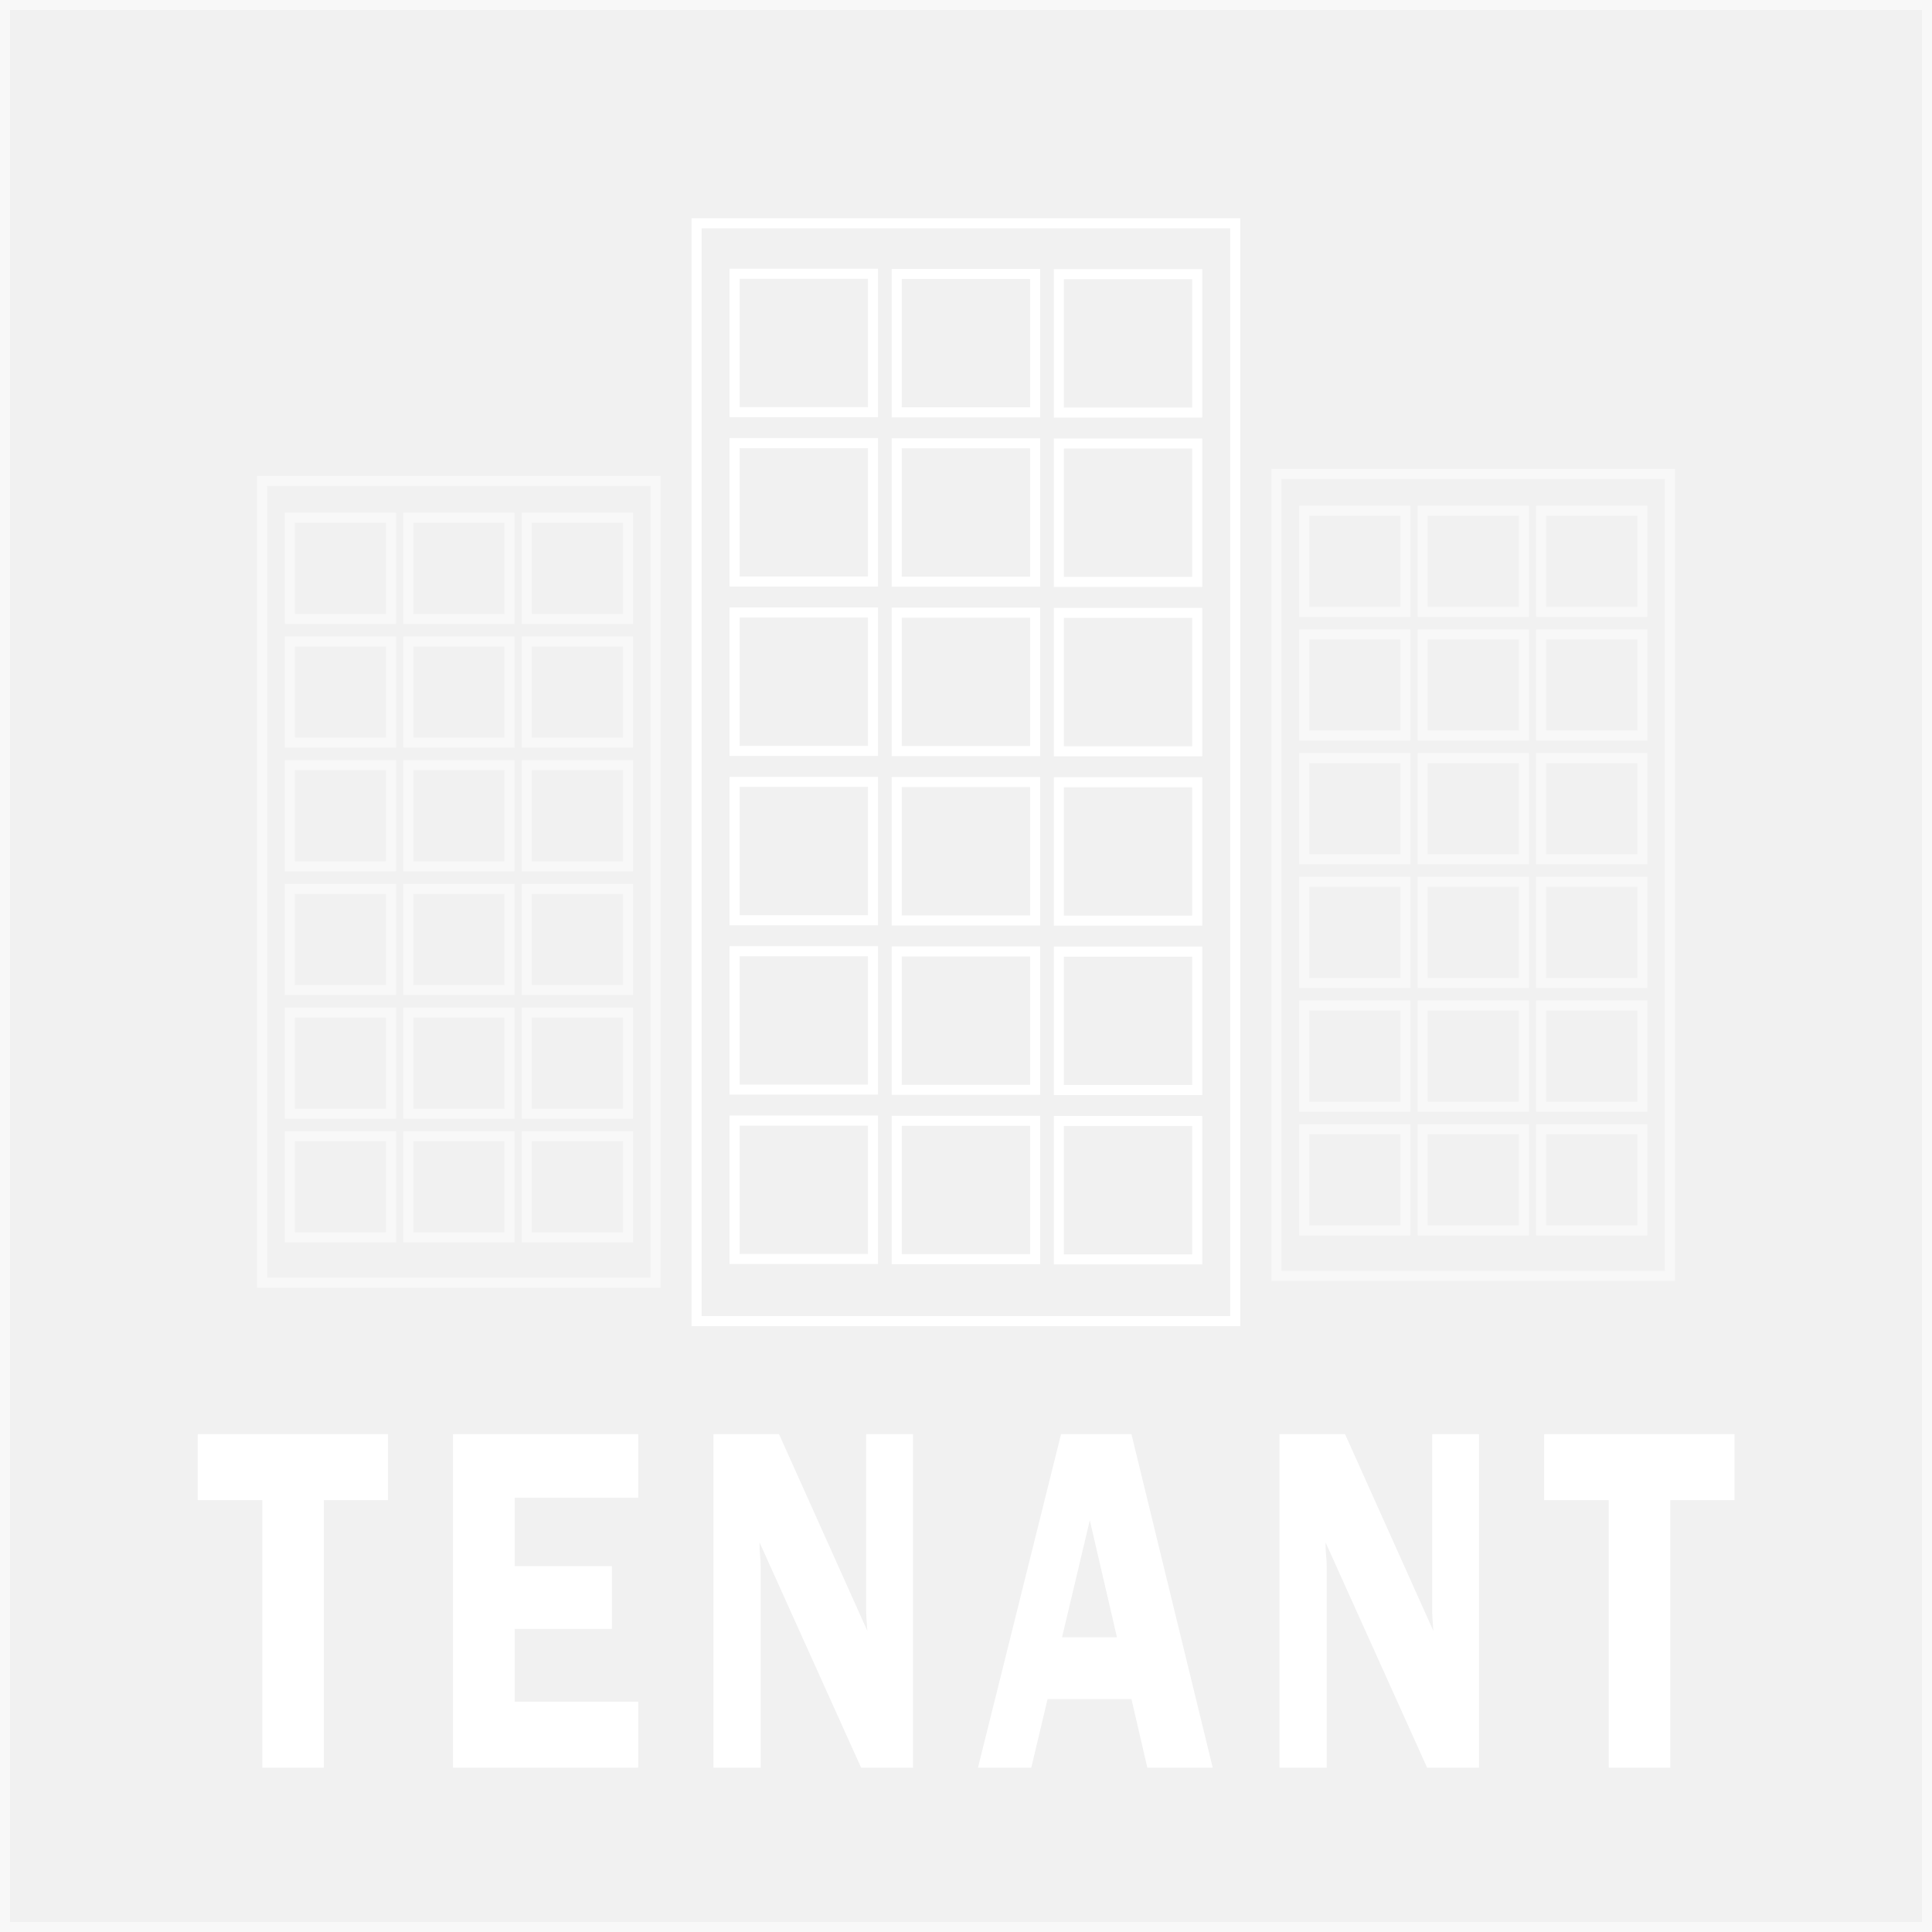
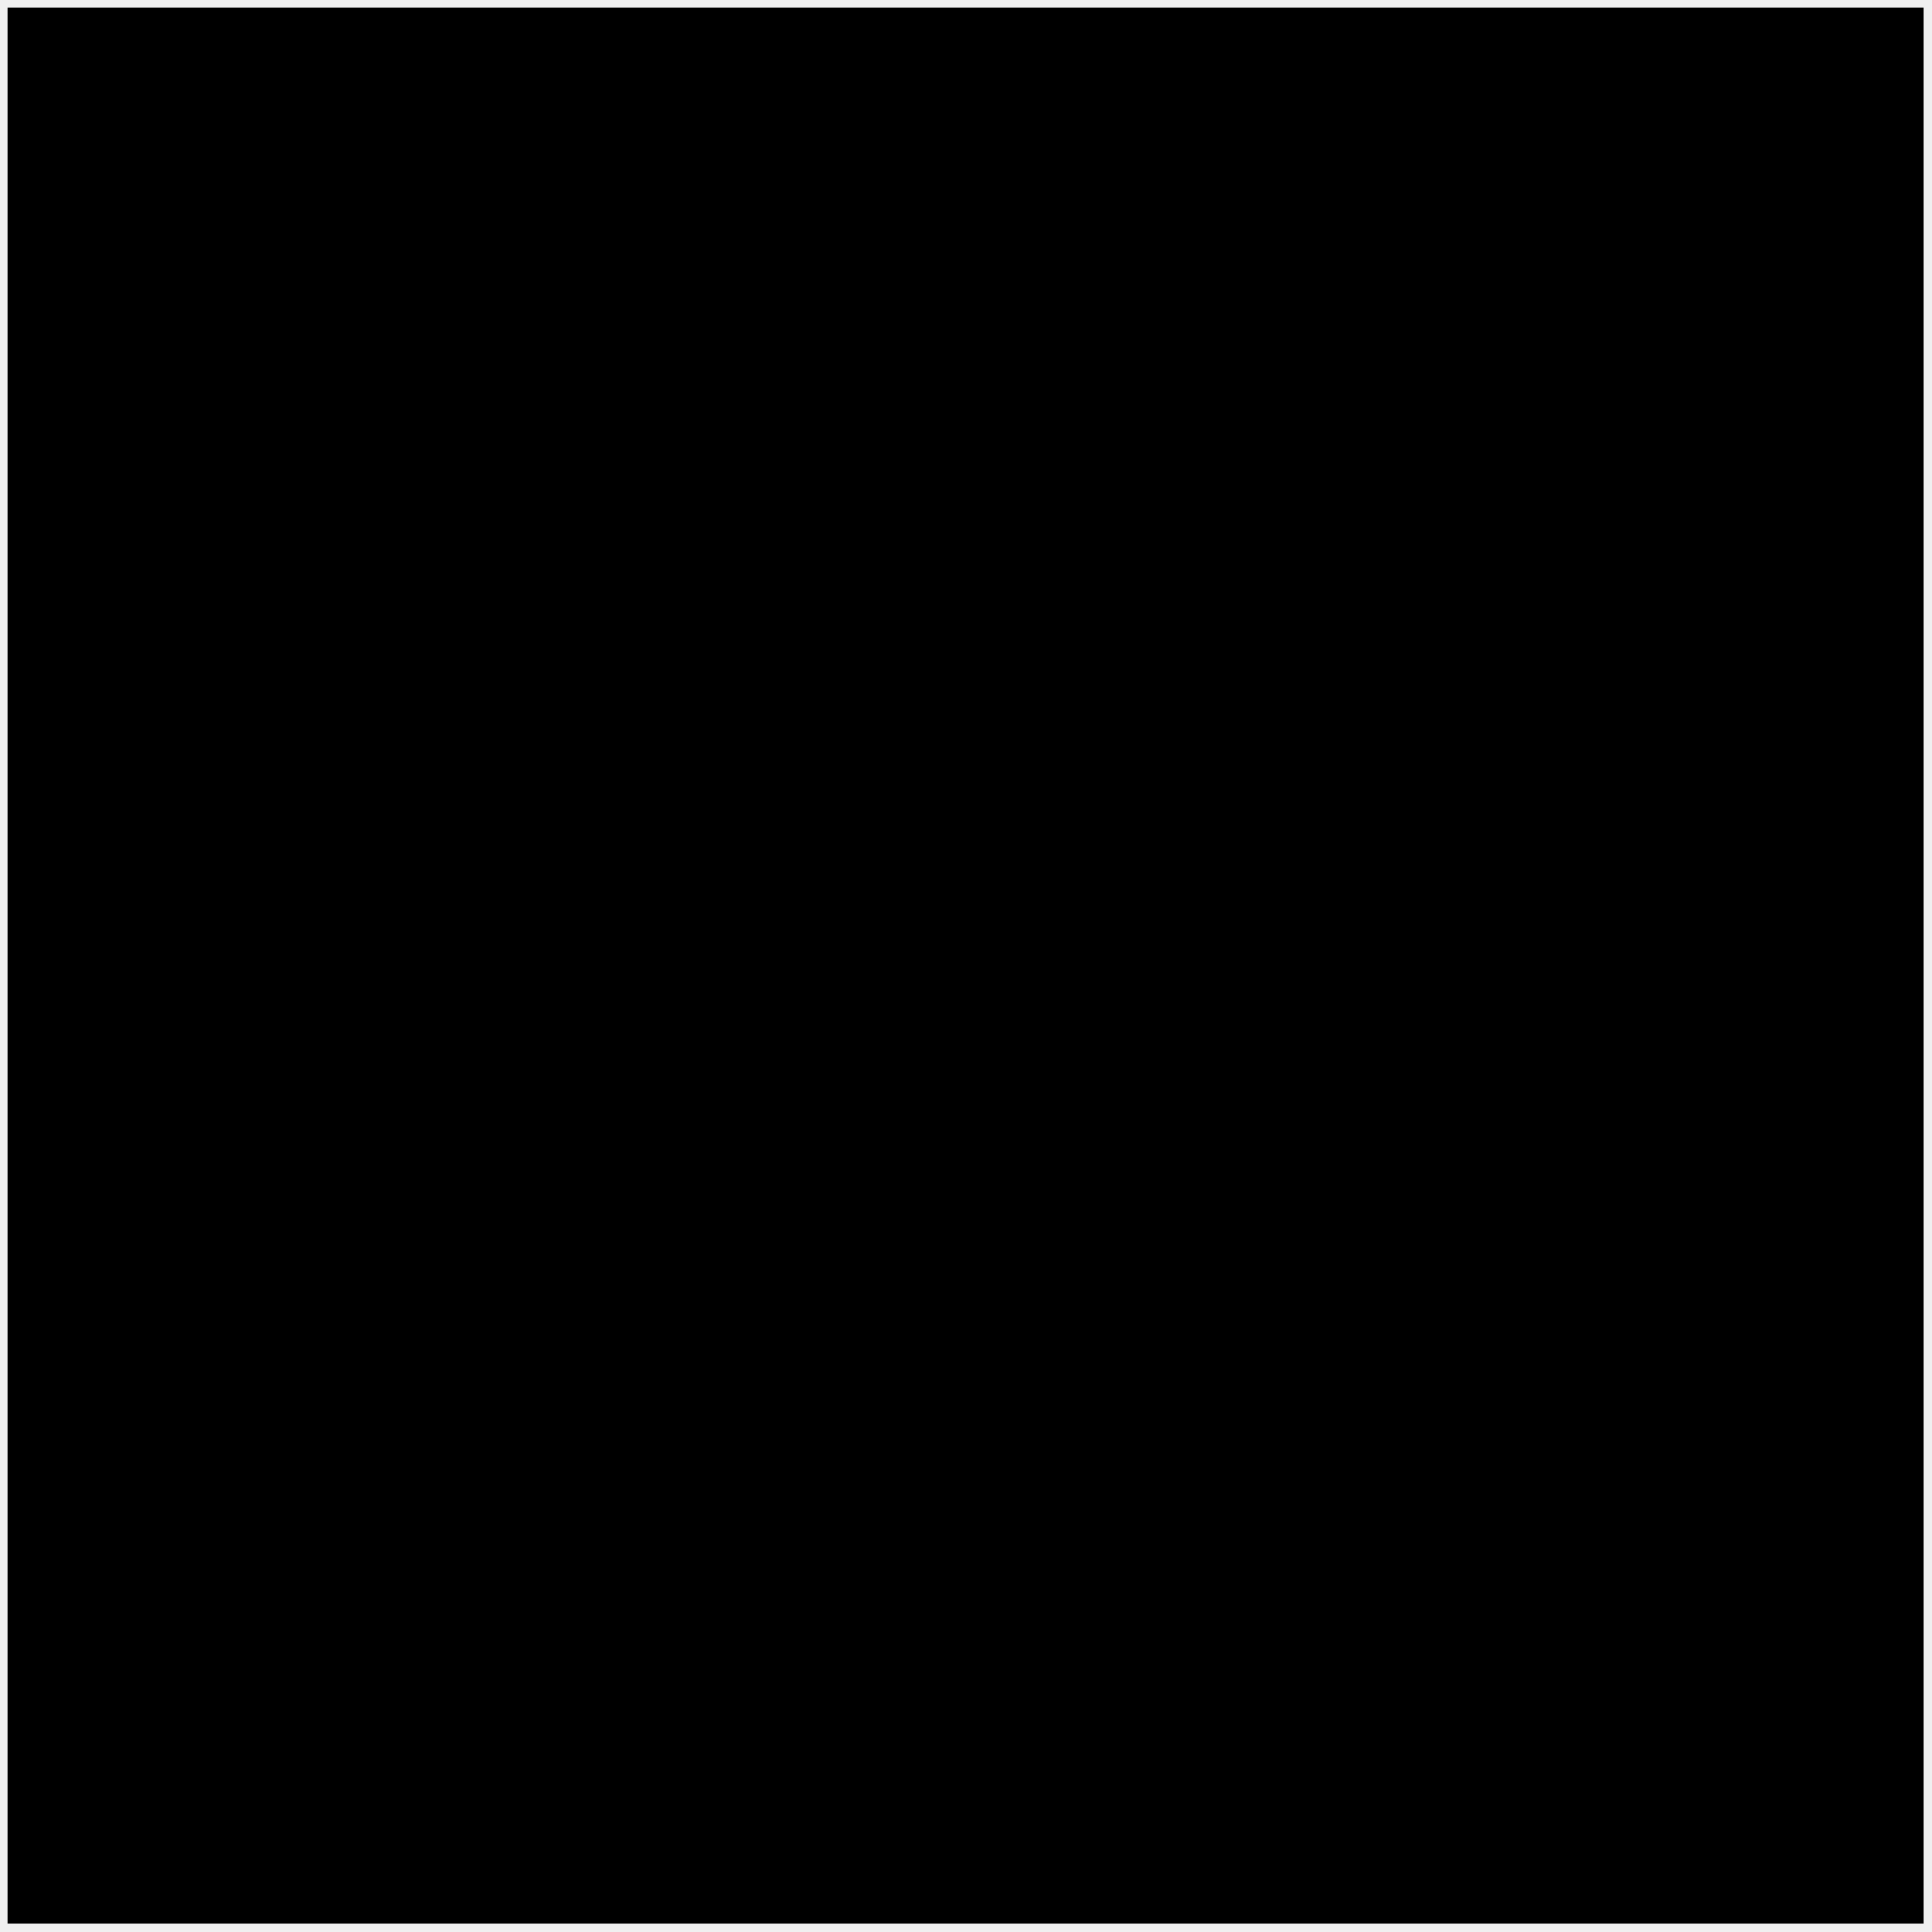
- <svg xmlns="http://www.w3.org/2000/svg" id="Layer_2" viewBox="0 0 96.05 96.05">
-   <defs>
-     <style>.cls-1{fill:#fff;}.cls-2{stroke:#fff;}.cls-2,.cls-3{fill:none;}.cls-2,.cls-3,.cls-4{stroke-miterlimit:10;stroke-width:.5px;}.cls-3,.cls-4{stroke:rgba(255,255,255,.5);}.cls-4{fill:rgba(255,255,255,.05);}</style>
-   </defs>
-   <g id="Layer_1-2">
+ <svg xmlns="http://www.w3.org/2000/svg" viewBox="0 0 31.19 31.19">
+   <g>
+     <rect class="rect-background" x=".12" y=".12" width="30.94" height="30.94" />
    <g>
-       <rect class="cls-4" x=".25" y=".25" width="95.55" height="95.55" />
      <g>
-         <path class="cls-1" d="M19.29,71.3v3.28h-3.19v13.3h-3.06v-13.3h-3.21v-3.28h9.47Z" />
-         <path class="cls-1" d="M31.73,74.46h-6.14v3.4h4.83v3.12h-4.83v3.62h6.14v3.28h-9.21v-16.58h9.21v3.16Z" />
-         <path class="cls-1" d="M45.39,71.3v16.58h-2.58l-5.05-11.2c0,.28,.01,.47,.02,.56,.03,.28,.04,.52,.04,.72v9.92h-2.35v-16.58h3.26l4.39,9.78c-.04-.49-.06-.85-.06-1.11v-8.67h2.33Z" />
-         <path class="cls-1" d="M56.25,71.3l4.04,16.58h-3.25l-.79-3.41h-4.17l-.81,3.41h-2.65l4.13-16.58h3.5Zm-3.45,10.1h2.73l-1.35-5.82-1.38,5.82Z" />
-         <path class="cls-1" d="M73.53,71.3v16.58h-2.58l-5.05-11.2c0,.28,.01,.47,.02,.56,.03,.28,.04,.52,.04,.72v9.92h-2.35v-16.58h3.26l4.39,9.78c-.04-.49-.06-.85-.06-1.11v-8.67h2.33Z" />
-         <path class="cls-1" d="M86.23,71.3v3.28h-3.19v13.3h-3.06v-13.3h-3.21v-3.28h9.47Z" />
+         <path class="primary-building" d="M12.34,2.97V21.97h6.5V2.97h-6.5Zm2.13,17.92h-1.67v-2.4h1.67v2.4Zm0-2.93h-1.67v-2.4h1.67v2.4Zm0-2.93h-1.67v-2.4h1.67v2.4Zm0-2.93h-1.67v-2.4h1.67v2.4Zm0-2.93h-1.67v-2.4h1.67v2.4Zm0-2.93h-1.67V3.84h1.67v2.4Zm1.96,14.66h-1.67v-2.4h1.67v2.4Zm0-2.93h-1.67v-2.4h1.67v2.4Zm0-2.93h-1.67v-2.4h1.67v2.4Zm0-2.93h-1.67v-2.4h1.67v2.4Zm0-2.93h-1.67v-2.4h1.67v2.4Zm0-2.93h-1.67V3.84h1.67v2.4Zm1.96,14.66h-1.67v-2.4h1.67v2.4Zm0-2.93h-1.67v-2.4h1.67v2.4Zm0-2.93h-1.67v-2.4h1.67v2.4Zm0-2.93h-1.67v-2.4h1.67v2.4Zm0-2.93h-1.67v-2.4h1.67v2.4Zm0-2.93h-1.67V3.84h1.67v2.4Z" />
+         <g>
+           <path class="secondary-building" d="M7.09,7.43v13.88h4.75V7.43H7.09Zm1.56,13.09h-1.22v-1.75h1.22v1.75Zm0-2.14h-1.22v-1.75h1.22v1.75Zm0-2.14h-1.22v-1.75h1.22v1.75Zm0-2.14h-1.22v-1.75h1.22v1.75Zm0-2.14h-1.22v-1.75h1.22v1.75Zm0-2.14h-1.22v-1.75h1.22v1.75Zm1.43,10.71h-1.22v-1.75h1.22v1.75Zm0-2.14h-1.22v-1.75h1.22v1.75Zm0-2.14h-1.22v-1.75h1.22v1.75Zm0-2.14h-1.22v-1.75h1.22v1.75Zm0-2.14h-1.22v-1.75h1.22v1.75Zm0-2.14h-1.22v-1.75h1.22v1.75Zm1.43,10.71h-1.22v-1.75h1.22v1.75Zm0-2.14h-1.22v-1.75h1.22v1.75Zm0-2.14h-1.22v-1.75h1.22v1.75Zm0-2.14h-1.22v-1.75h1.22v1.75Zm0-2.14h-1.22v-1.75h1.22v1.75Zm0-2.14h-1.22v-1.75h1.22v1.75Z" />
+           <path class="secondary-building" d="M19.34,7.31v13.88h4.75V7.31h-4.75Zm1.56,13.09h-1.22v-1.75h1.22v1.75Zm0-2.14h-1.22v-1.75h1.22v1.75Zm0-2.14h-1.22v-1.75h1.22v1.75Zm0-2.14h-1.22v-1.75h1.22v1.75Zm0-2.14h-1.22v-1.75h1.22v1.75Zm0-2.14h-1.22v-1.75h1.22v1.75Zm1.43,10.71h-1.22v-1.75h1.22v1.75Zm0-2.14h-1.22v-1.75h1.22v1.75Zm0-2.14h-1.22v-1.75h1.22v1.75Zm0-2.14h-1.22v-1.75h1.22v1.75Zm0-2.14h-1.22v-1.75h1.22v1.75Zm0-2.14h-1.22v-1.75h1.22v1.75Zm1.43,10.71h-1.22v-1.75h1.22v1.75Zm0-2.14h-1.22v-1.75h1.22v1.75Zm0-2.14h-1.22v-1.75h1.22v1.75Zm0-2.14h-1.22v-1.75h1.22v1.75Zm0-2.14h-1.22v-1.75h1.22v1.75Zm0-2.14h-1.22v-1.75h1.22v1.75Z" />
+         </g>
      </g>
-       <path class="cls-2" d="M34.63,11.1v54.58h26.78V11.1h-26.78Zm8.77,51.49h-6.88v-6.88h6.88v6.88Zm0-8.42h-6.88v-6.88h6.88v6.88Zm0-8.42h-6.88v-6.88h6.88v6.88Zm0-8.42h-6.88v-6.88h6.88v6.88Zm0-8.42h-6.88v-6.88h6.88v6.88Zm0-8.42h-6.88v-6.88h6.88v6.88Zm8.06,42.11h-6.88v-6.88h6.88v6.88Zm0-8.42h-6.88v-6.88h6.88v6.88Zm0-8.42h-6.88v-6.88h6.88v6.88Zm0-8.42h-6.88v-6.88h6.88v6.88Zm0-8.42h-6.88v-6.88h6.88v6.88Zm0-8.42h-6.88v-6.88h6.88v6.88Zm8.06,42.11h-6.88v-6.88h6.88v6.88Zm0-8.42h-6.88v-6.88h6.88v6.88Zm0-8.42h-6.88v-6.88h6.88v6.88Zm0-8.42h-6.88v-6.88h6.88v6.88Zm0-8.42h-6.88v-6.88h6.88v6.88Zm0-8.42h-6.88v-6.88h6.88v6.88Z" />
      <g>
-         <path class="cls-3" d="M13.03,23.91V63.77h19.56V23.91H13.03Zm6.41,37.61h-5.03v-5.03h5.03v5.03Zm0-6.15h-5.03v-5.03h5.03v5.03Zm0-6.15h-5.03v-5.03h5.03v5.03Zm0-6.15h-5.03v-5.03h5.03v5.03Zm0-6.15h-5.03v-5.03h5.03v5.03Zm0-6.15h-5.03v-5.03h5.03v5.03Zm5.89,30.75h-5.03v-5.03h5.03v5.03Zm0-6.15h-5.03v-5.03h5.03v5.03Zm0-6.15h-5.03v-5.03h5.03v5.03Zm0-6.15h-5.03v-5.03h5.03v5.03Zm0-6.15h-5.03v-5.03h5.03v5.03Zm0-6.15h-5.03v-5.03h5.03v5.03Zm5.89,30.75h-5.03v-5.03h5.03v5.03Zm0-6.15h-5.03v-5.03h5.03v5.03Zm0-6.15h-5.03v-5.03h5.03v5.03Zm0-6.15h-5.03v-5.03h5.03v5.03Zm0-6.15h-5.03v-5.03h5.03v5.03Zm0-6.15h-5.03v-5.03h5.03v5.03Z" />
-         <path class="cls-3" d="M63.46,23.56V63.43h19.56V23.56h-19.56Zm6.41,37.61h-5.03v-5.03h5.03v5.03Zm0-6.15h-5.03v-5.03h5.03v5.03Zm0-6.15h-5.03v-5.03h5.03v5.03Zm0-6.15h-5.03v-5.03h5.03v5.03Zm0-6.15h-5.03v-5.03h5.03v5.03Zm0-6.15h-5.03v-5.03h5.03v5.03Zm5.89,30.75h-5.03v-5.03h5.03v5.03Zm0-6.15h-5.03v-5.03h5.03v5.03Zm0-6.15h-5.03v-5.03h5.03v5.03Zm0-6.15h-5.03v-5.03h5.03v5.03Zm0-6.15h-5.03v-5.03h5.03v5.03Zm0-6.15h-5.03v-5.03h5.03v5.03Zm5.89,30.75h-5.03v-5.03h5.03v5.03Zm0-6.15h-5.03v-5.03h5.03v5.03Zm0-6.15h-5.03v-5.03h5.03v5.03Zm0-6.15h-5.03v-5.03h5.03v5.03Zm0-6.15h-5.03v-5.03h5.03v5.03Zm0-6.15h-5.03v-5.03h5.03v5.03Z" />
+         <path class="tnms-text" d="M8.67,25.03v3.69h-1.21v-3.69h-.86v-1.16h2.93v1.16h-.86Z" />
+         <path class="tnms-text" d="M14.07,28.72h-1.04l-1.14-2.14c-.15-.28-.29-.61-.44-1,.07,.31,.1,.58,.1,.8v2.35h-1.04v-4.85h1.21l.97,1.78c.19,.35,.34,.66,.44,.93-.07-.41-.1-.84-.1-1.27v-1.44h1.04v4.85Z" />
+         <path class="tnms-text" d="M19.94,23.86v4.85h-1.19v-3.47l-.77,3.47h-.81l-.8-3.47v3.47h-.96v-4.85h1.67l.6,2.58,.58-2.58h1.67Z" />
+         <path class="tnms-text" d="M20.86,27.31l1.19-.25c.1,.39,.36,.59,.77,.59,.32,0,.48-.1,.48-.3,0-.1-.04-.19-.11-.24-.07-.06-.21-.11-.4-.15-.73-.16-1.2-.38-1.4-.64s-.31-.57-.31-.93c0-.46,.15-.84,.45-1.14,.3-.3,.73-.45,1.28-.45,.85,0,1.41,.4,1.68,1.19l-1.06,.37c-.11-.32-.33-.49-.67-.49-.28,0-.42,.1-.42,.3,0,.09,.03,.16,.09,.21,.06,.05,.18,.1,.37,.14,.5,.12,.85,.23,1.06,.33,.21,.09,.38,.26,.52,.49,.14,.23,.21,.5,.21,.81,0,.49-.17,.89-.51,1.19s-.79,.46-1.34,.46c-1.01,0-1.64-.49-1.88-1.48Z" />
      </g>
    </g>
  </g>
</svg>
